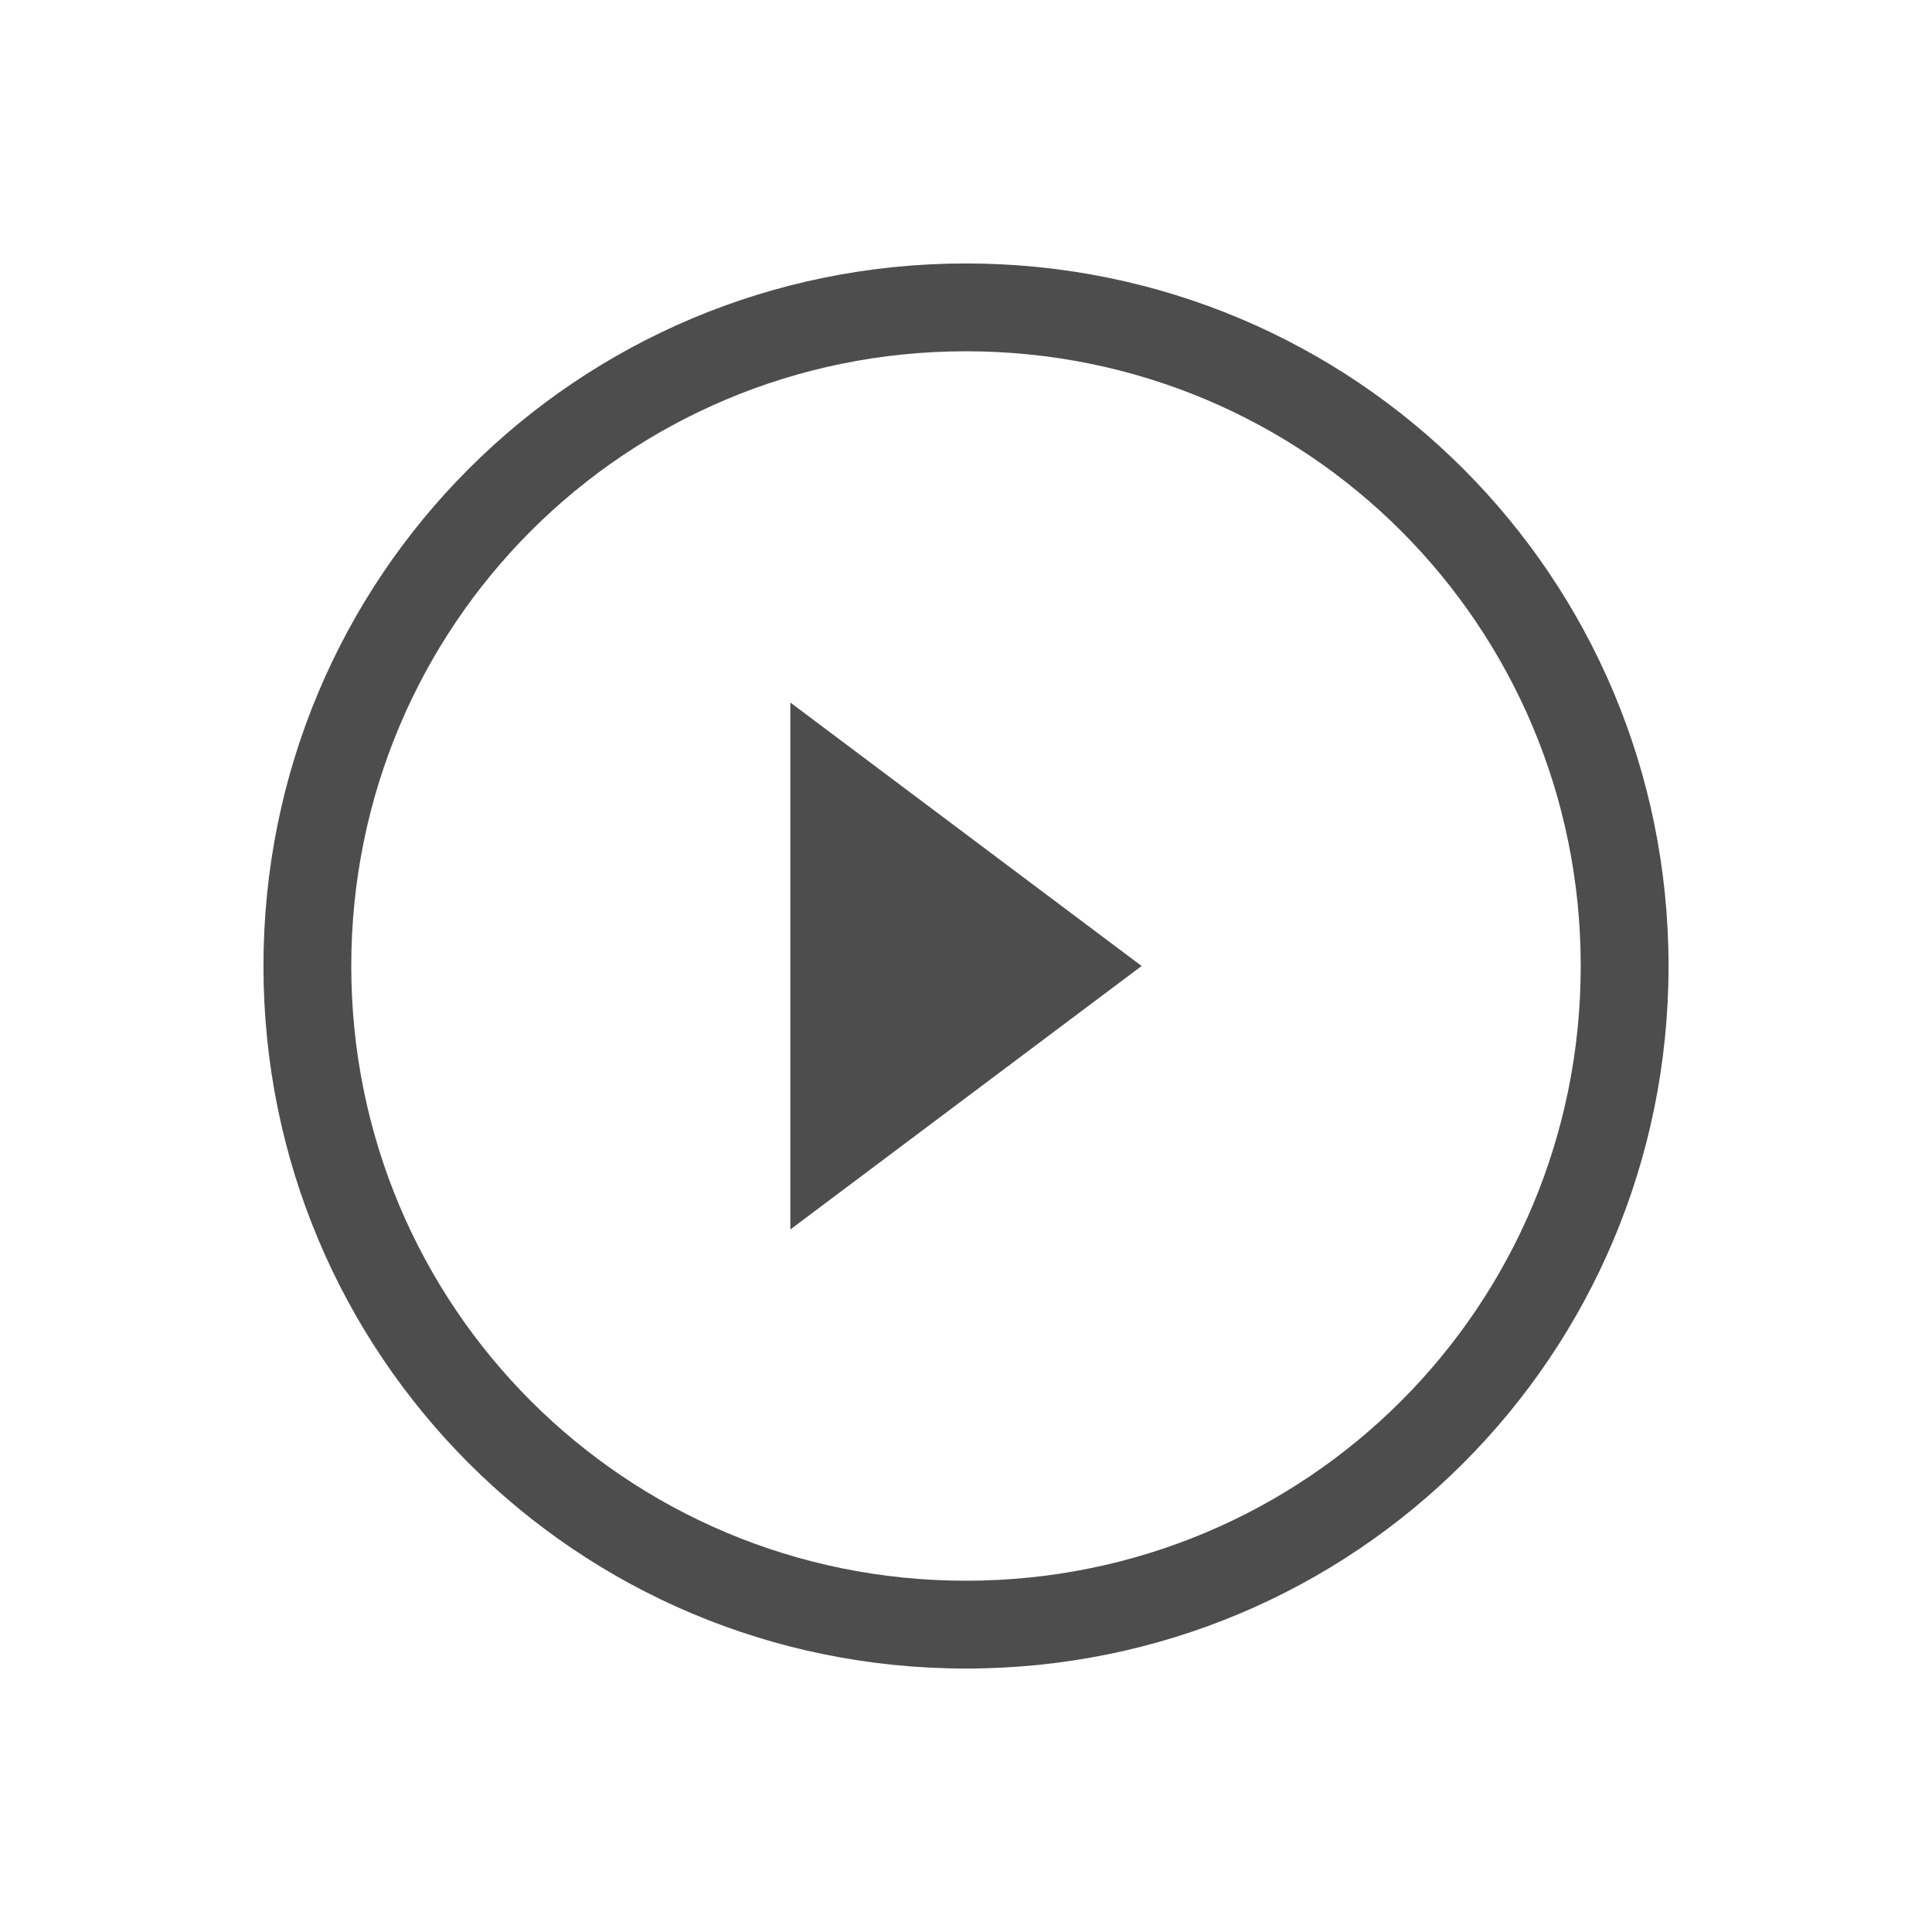
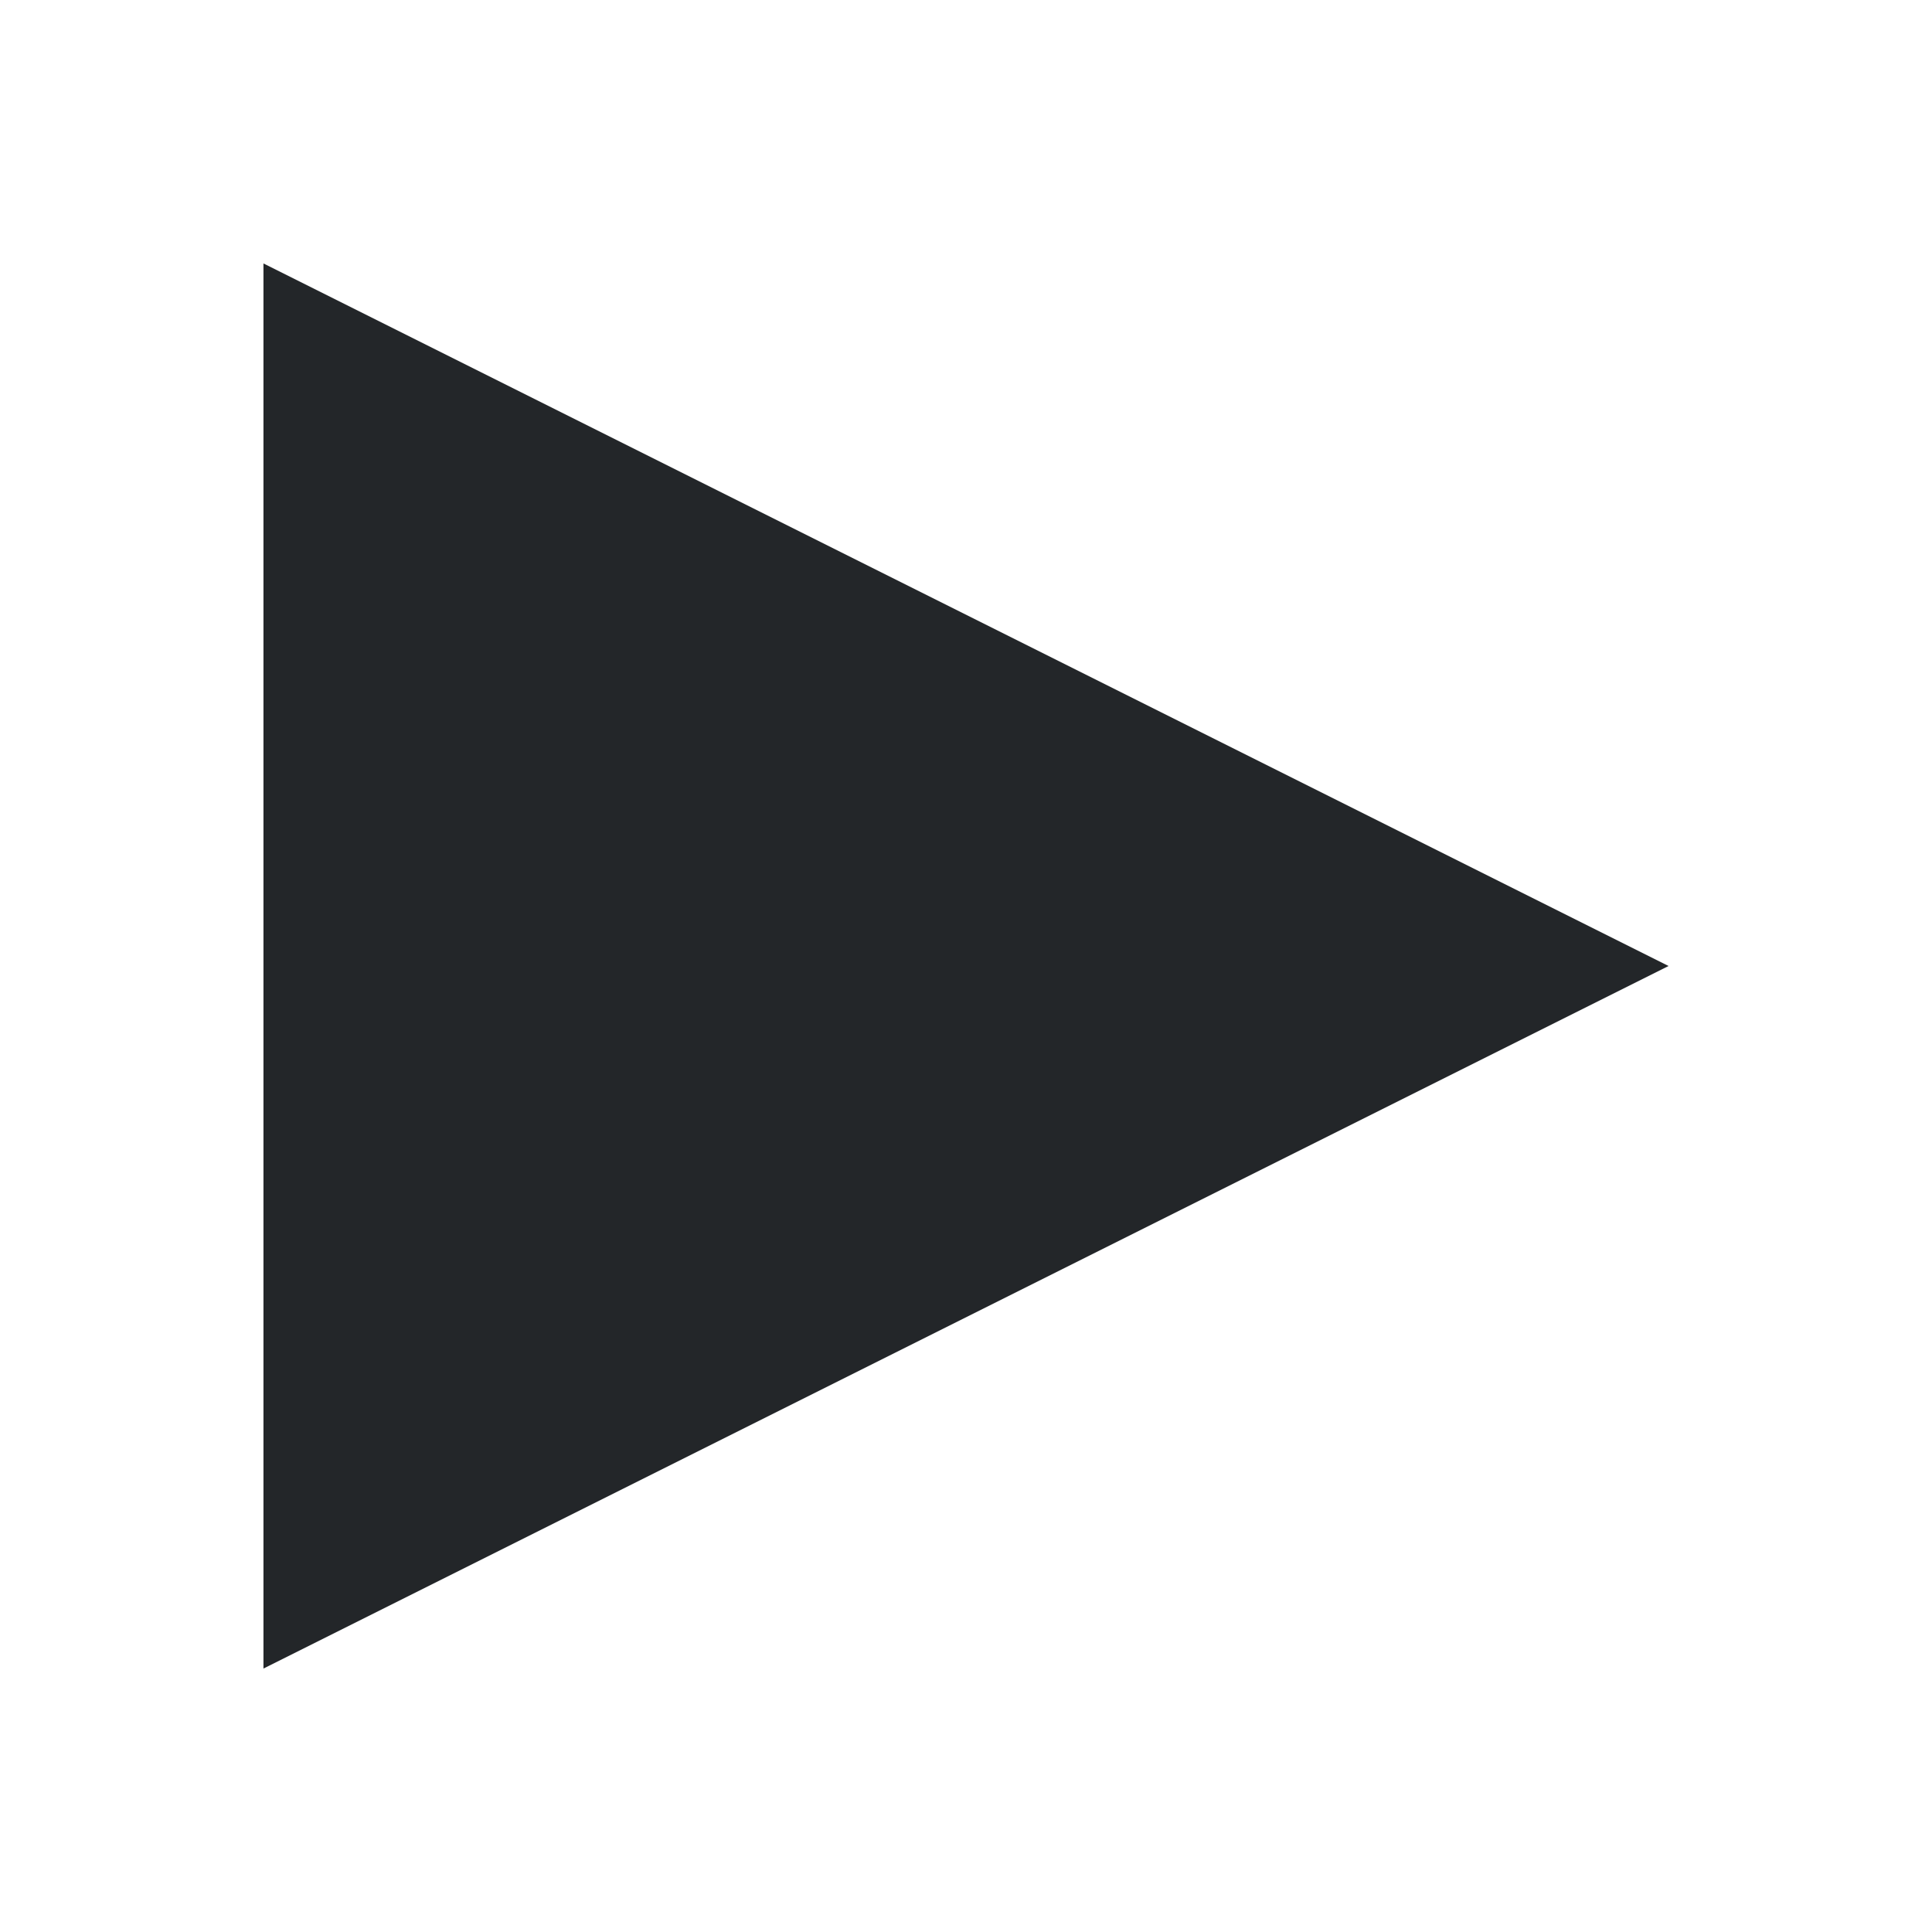
- <svg xmlns="http://www.w3.org/2000/svg" width="22" height="22" id="svg2" version="1.1" viewBox="0 0 22 22">
-   <defs id="defs4" />
-   <g id="layer1" transform="translate(0,-1030.362)">
-     <path style="fill:#4d4d4d;fill-opacity:1;stroke:none" d="M 11 3 C 6.568 3 3 6.568 3 11 C 3 15.432 6.568 19 11 19 C 15.432 19 19 15.432 19 11 C 19 6.568 15.432 3 11 3 z M 11 4 C 14.878 4 18 7.122 18 11 C 18 14.878 14.878 18 11 18 C 7.122 18 4 14.878 4 11 C 4 7.122 7.122 4 11 4 z " transform="translate(0,1030.362)" id="rect3356" />
-     <path style="fill:#4d4d4d;fill-opacity:1;stroke:none" d="m 9,1044.362 4,-3 -4,-3 z" id="path3357" />
-   </g>
+ <svg xmlns="http://www.w3.org/2000/svg" viewBox="0 0 22 22">
+   <style type="text/css" id="current-color-scheme">
+         .ColorScheme-Text {
+             color:#232629;
+         }
+     </style>
+   <path d="m3 3v16l16-8z" class="ColorScheme-Text" fill="currentColor" />
</svg>
